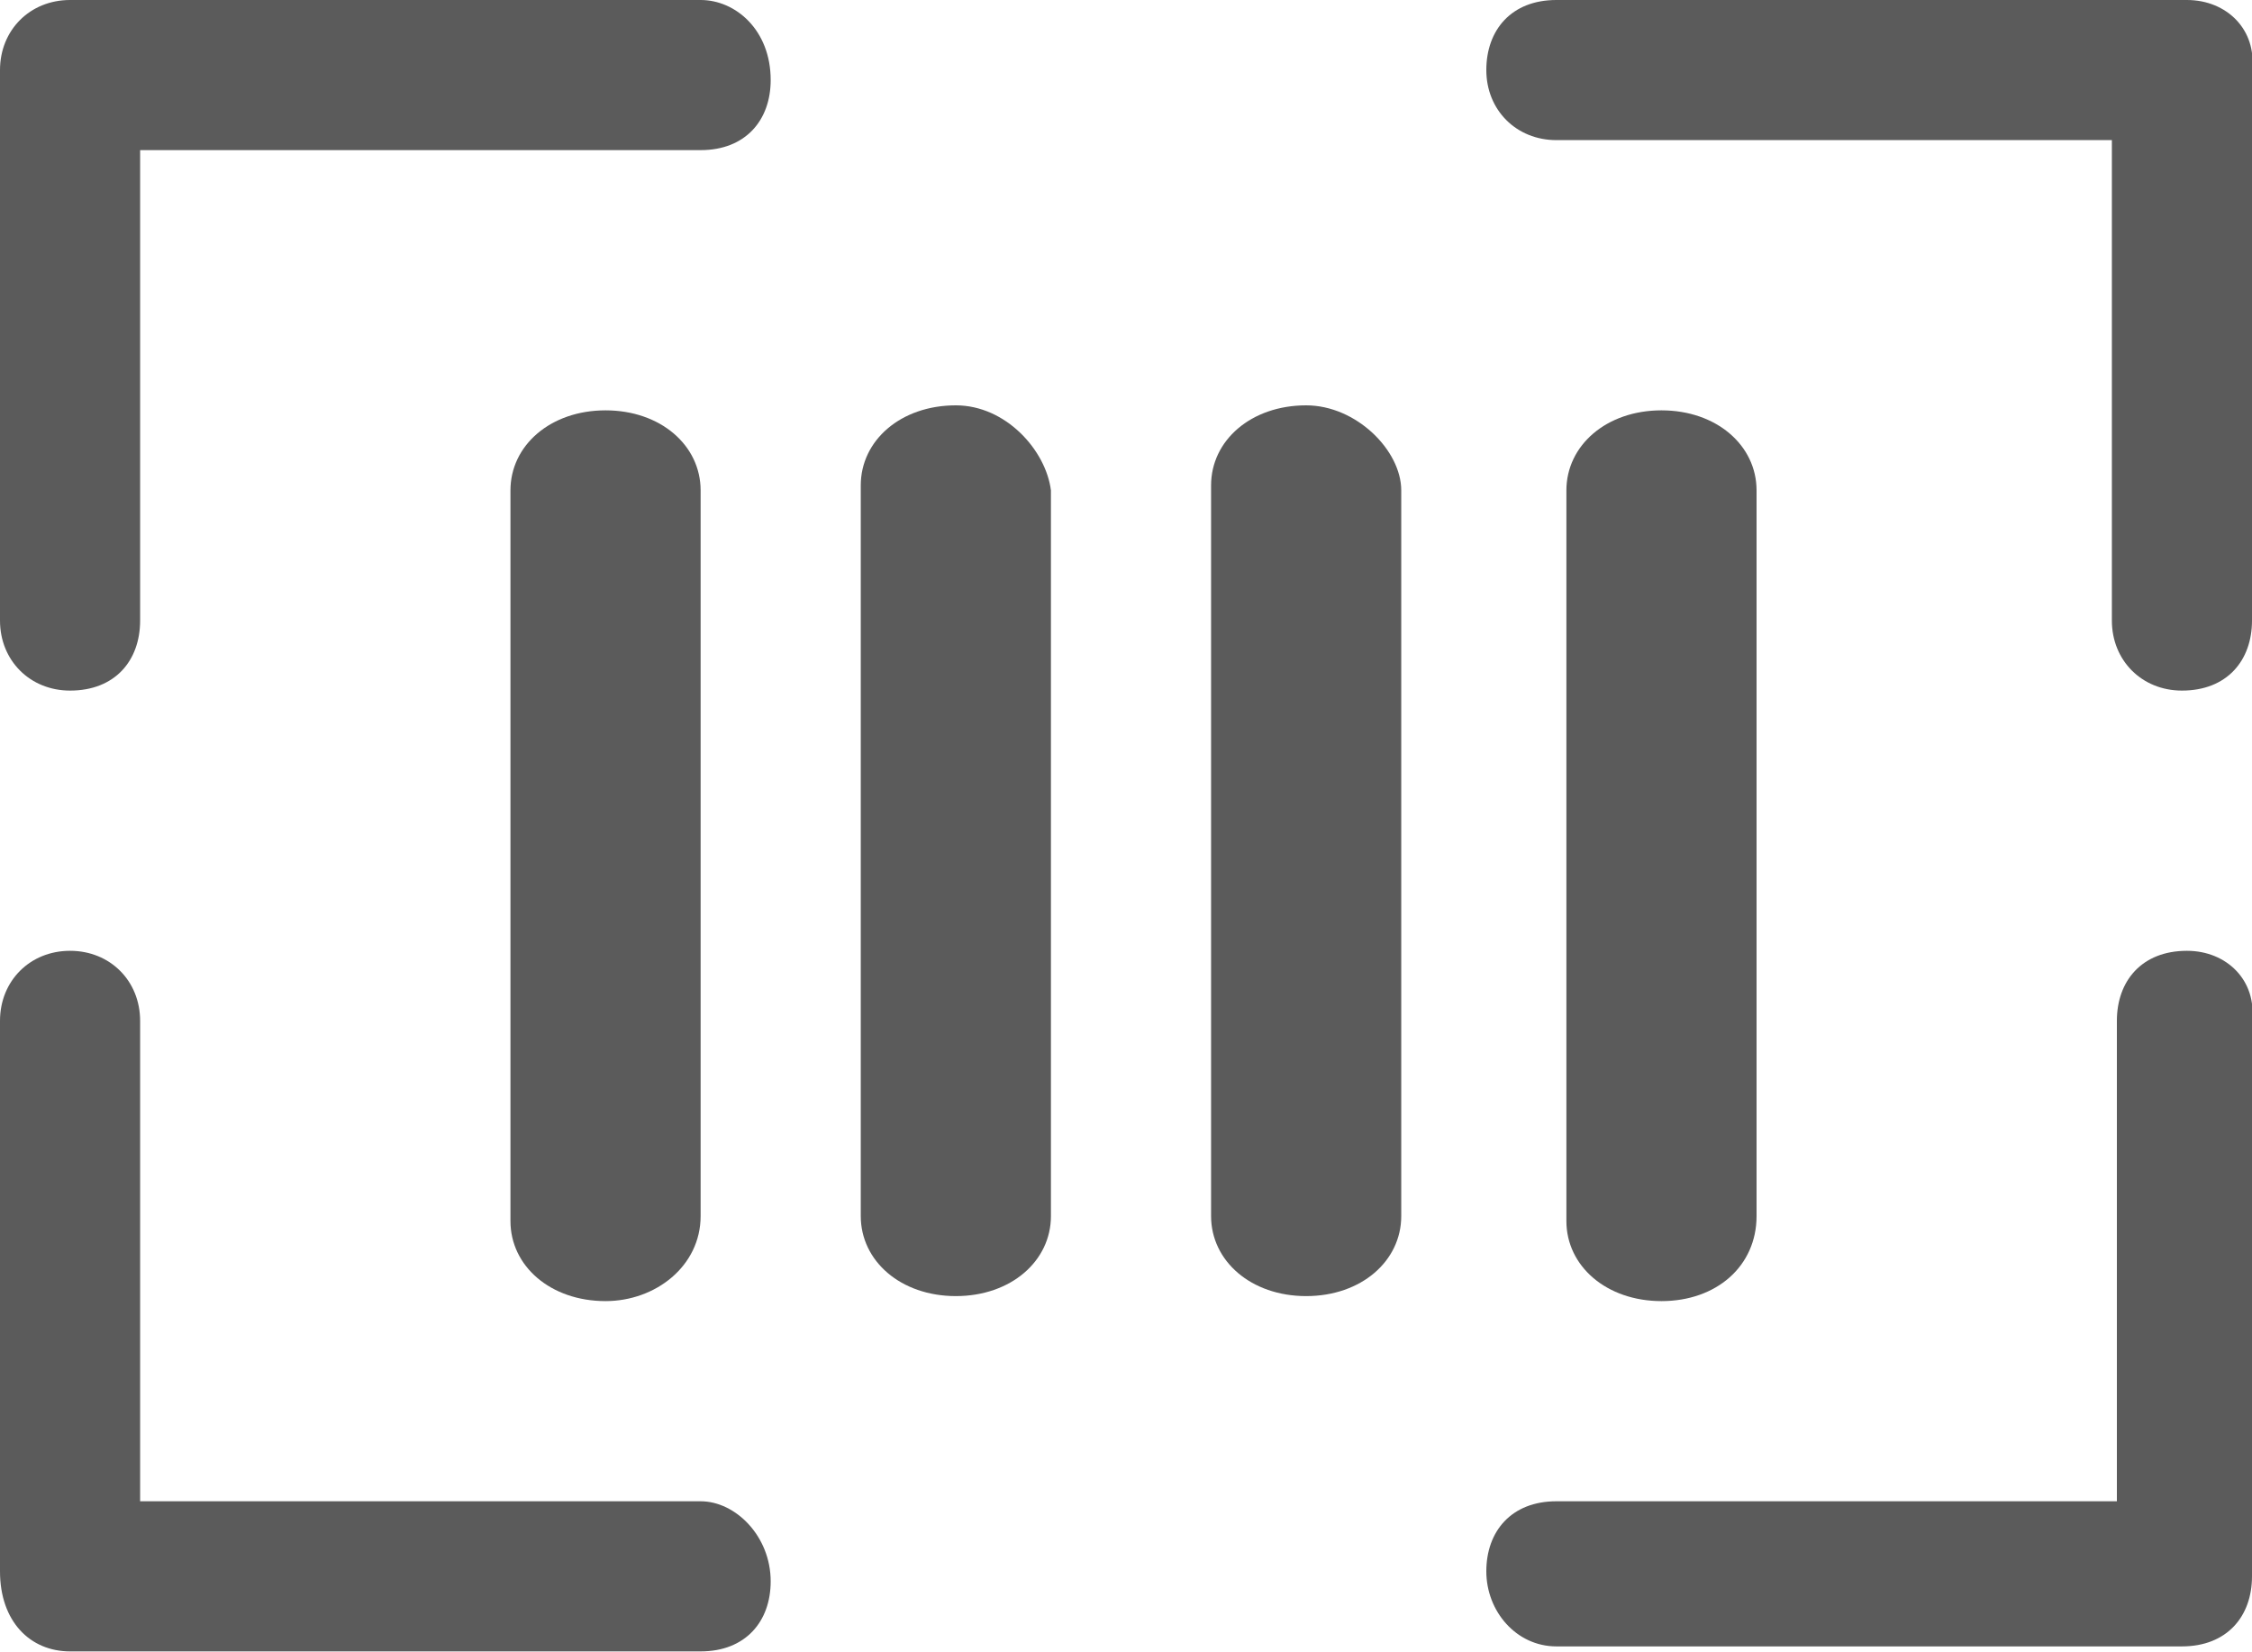
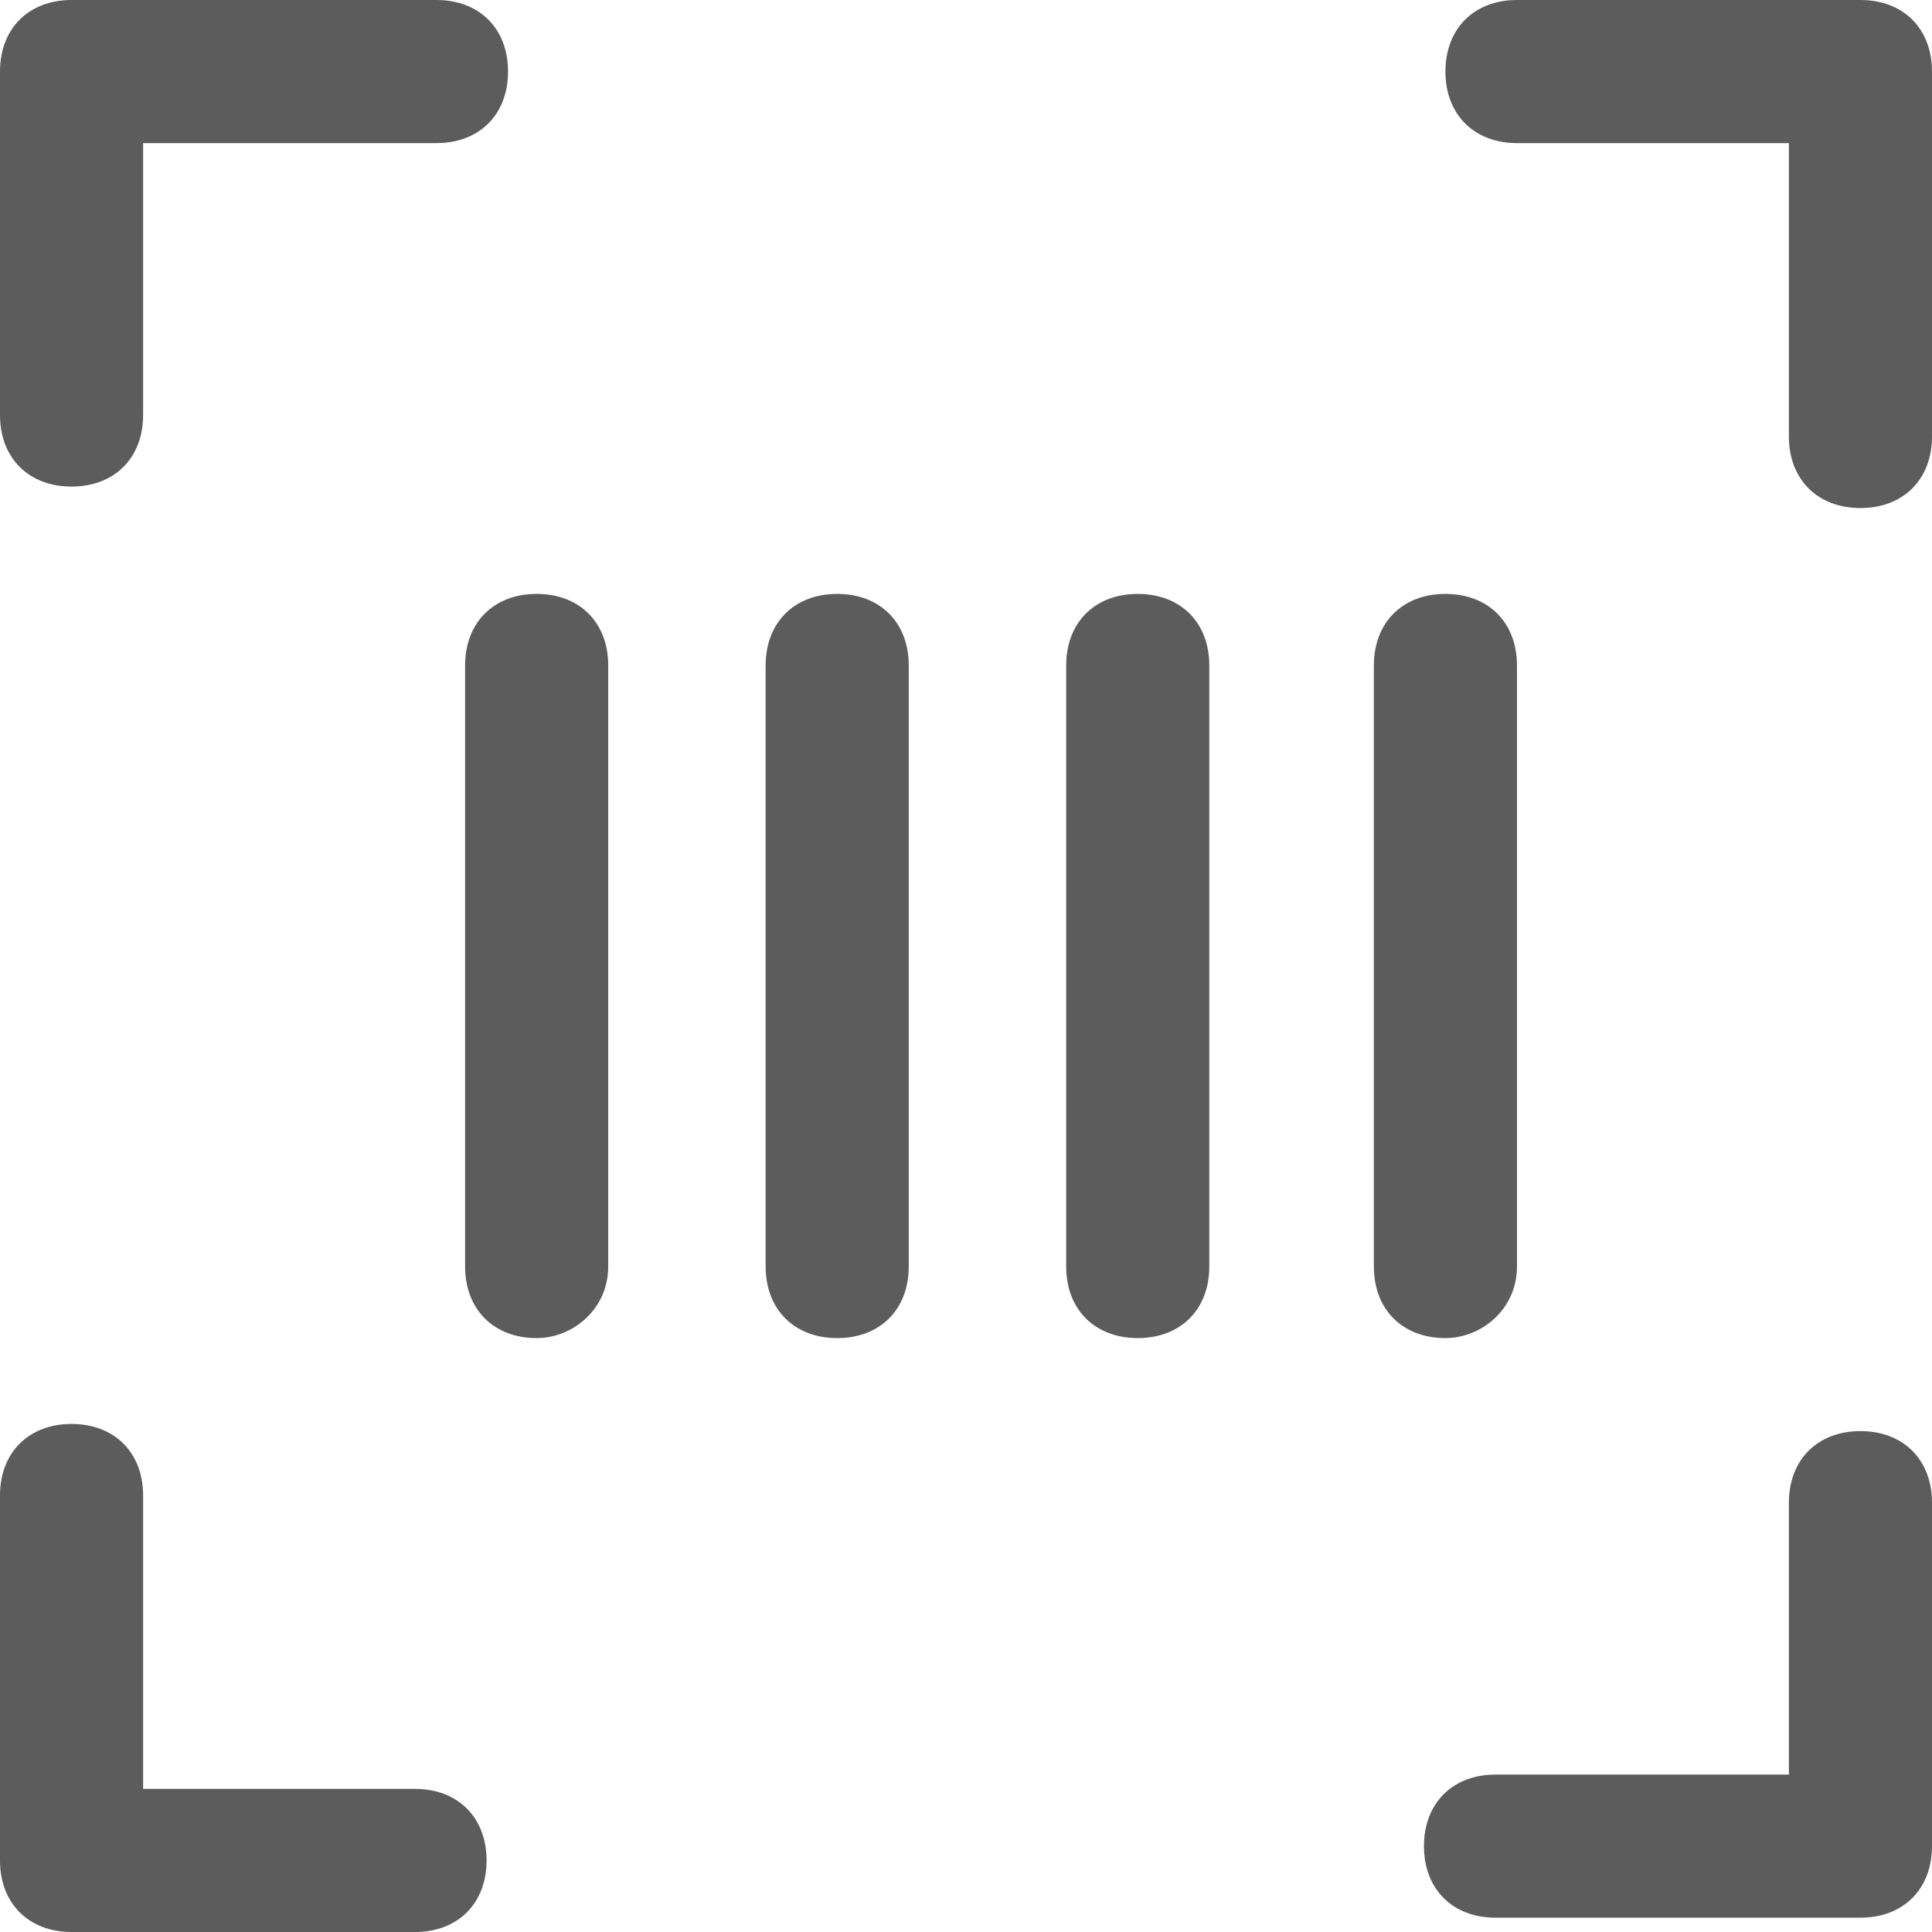
- <svg xmlns="http://www.w3.org/2000/svg" version="1.1" id="Layer_1" x="0px" y="0px" viewBox="0 0 45 33" style="enable-background:new 0 0 45 33;" xml:space="preserve">
-   <style type="text/css">
- 	.st0{fill:#5B5B5B;}
- </style>
+ <svg xmlns="http://www.w3.org/2000/svg" version="1.1" id="Layer_1" x="0px" y="0px" width="27px" height="27px" viewBox="0 0 27 27" enable-background="new 0 0 27 27" xml:space="preserve">
  <g>
-     <path class="st0" d="M14,0H1.4C0.6,0,0,0.6,0,1.4v11c0,0.8,0.6,1.4,1.4,1.4c0.9,0,1.4-0.6,1.4-1.4V3H14c0.9,0,1.4-0.6,1.4-1.4   C15.4,0.6,14.7,0,14,0z" />
-     <path class="st0" d="M43.7,0H31.1c-0.9,0-1.4,0.6-1.4,1.4s0.6,1.4,1.4,1.4h11.1v9.6c0,0.8,0.6,1.4,1.4,1.4c0.9,0,1.4-0.6,1.4-1.4   v-11C45.1,0.6,44.5,0,43.7,0z" />
-     <path class="st0" d="M14,30H2.8v-9.6c0-0.8-0.6-1.4-1.4-1.4S0,19.6,0,20.4v11C0,32.4,0.6,33,1.4,33H14c0.9,0,1.4-0.6,1.4-1.4   C15.4,30.7,14.7,30,14,30z" />
-     <path class="st0" d="M43.7,19c-0.9,0-1.4,0.6-1.4,1.4V30H31.1c-0.9,0-1.4,0.6-1.4,1.4s0.6,1.5,1.4,1.5h12.5c0.9,0,1.4-0.6,1.4-1.4   V20.4C45.1,19.6,44.5,19,43.7,19z" />
-     <path class="st0" d="M14,24.3V9.8c0-0.9-0.8-1.6-1.9-1.6c-1.1,0-1.9,0.7-1.9,1.6v14.6c0,0.9,0.8,1.6,1.9,1.6   C13.1,26,14,25.3,14,24.3z" />
-     <path class="st0" d="M19.1,8.1c-1.1,0-1.9,0.7-1.9,1.6v14.6c0,0.9,0.8,1.6,1.9,1.6c1.1,0,1.9-0.7,1.9-1.6V9.8   C20.9,9,20.1,8.1,19.1,8.1z" />
-     <path class="st0" d="M26.1,8.1c-1.1,0-1.9,0.7-1.9,1.6v14.6c0,0.9,0.8,1.6,1.9,1.6c1.1,0,1.9-0.7,1.9-1.6V9.8   C28,9,27.1,8.1,26.1,8.1z" />
-     <path class="st0" d="M35.1,24.3V9.8c0-0.9-0.8-1.6-1.9-1.6c-1.1,0-1.9,0.7-1.9,1.6v14.6c0,0.9,0.8,1.6,1.9,1.6   C34.3,26,35.1,25.3,35.1,24.3z" />
+     <path fill="#5C5C5C" d="M1,6.8c-0.6,0-1-0.4-1-1V1c0-0.6,0.4-1,1-1h5.1c0.6,0,1,0.4,1,1s-0.4,1-1,1H2v3.8C2,6.4,1.6,6.8,1,6.8z" />
+   </g>
+   <g>
+     <path fill="#5C5C5C" d="M26,7.1c-0.6,0-1-0.4-1-1V2h-3.8c-0.6,0-1-0.4-1-1s0.4-1,1-1H26c0.6,0,1,0.4,1,1v5.1   C27,6.7,26.6,7.1,26,7.1z" />
+   </g>
+   <g>
+     <path fill="#5C5C5C" d="M26,26.8h-5.1c-0.6,0-1-0.4-1-1s0.4-1,1-1H25V21c0-0.6,0.4-1,1-1s1,0.4,1,1v4.8C27,26.4,26.6,26.8,26,26.8z   " />
+   </g>
+   <g>
+     <path fill="#5C5C5C" d="M5.8,27H1c-0.6,0-1-0.4-1-1v-5.1c0-0.6,0.4-1,1-1s1,0.4,1,1V25h3.8c0.6,0,1,0.4,1,1S6.4,27,5.8,27z" />
+   </g>
+   <g>
+     <path fill="#5C5C5C" d="M7.5,18.7c-0.6,0-1-0.4-1-1V9.3c0-0.6,0.4-1,1-1s1,0.4,1,1v8.4C8.5,18.3,8,18.7,7.5,18.7z" />
+   </g>
+   <g>
+     <path fill="#5C5C5C" d="M11.7,18.7c-0.6,0-1-0.4-1-1V9.3c0-0.6,0.4-1,1-1s1,0.4,1,1v8.4C12.7,18.3,12.3,18.7,11.7,18.7z" />
+   </g>
+   <g>
+     <path fill="#5C5C5C" d="M15.9,18.7c-0.6,0-1-0.4-1-1V9.3c0-0.6,0.4-1,1-1s1,0.4,1,1v8.4C16.9,18.3,16.5,18.7,15.9,18.7z" />
+   </g>
+   <g>
+     <path fill="#5C5C5C" d="M20.2,18.7c-0.6,0-1-0.4-1-1V9.3c0-0.6,0.4-1,1-1s1,0.4,1,1v8.4C21.2,18.3,20.7,18.7,20.2,18.7z" />
  </g>
</svg>
